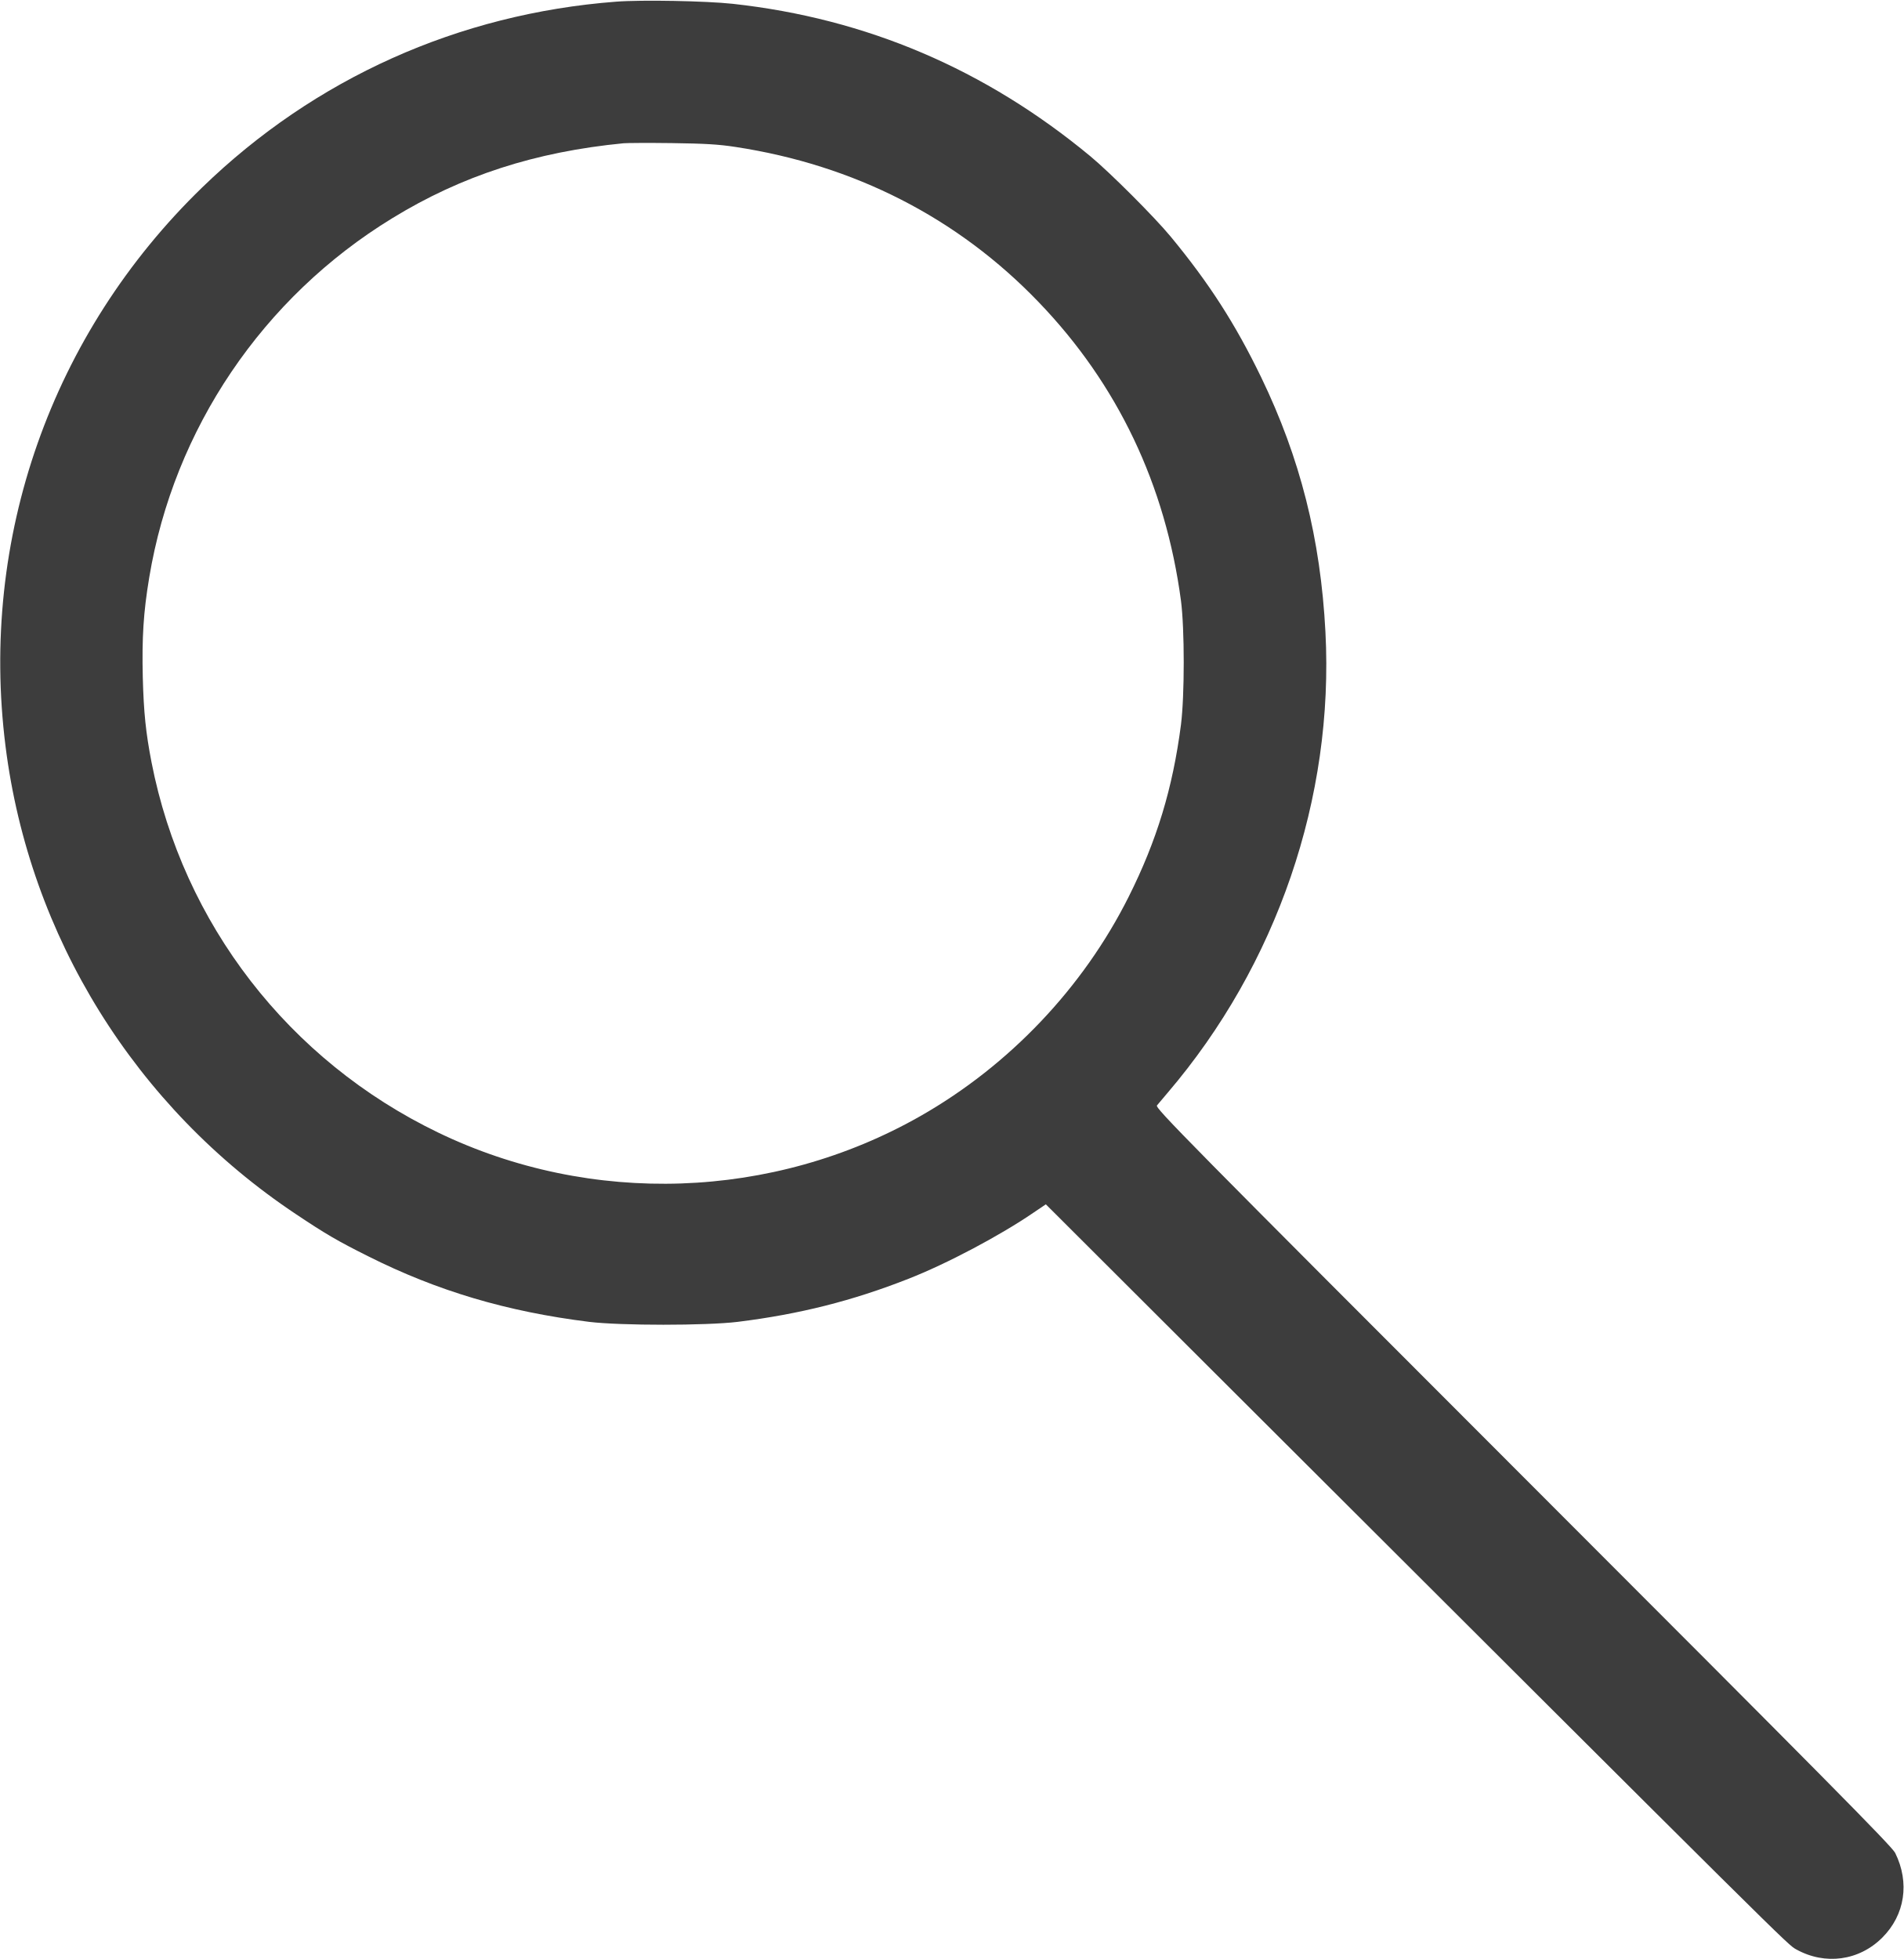
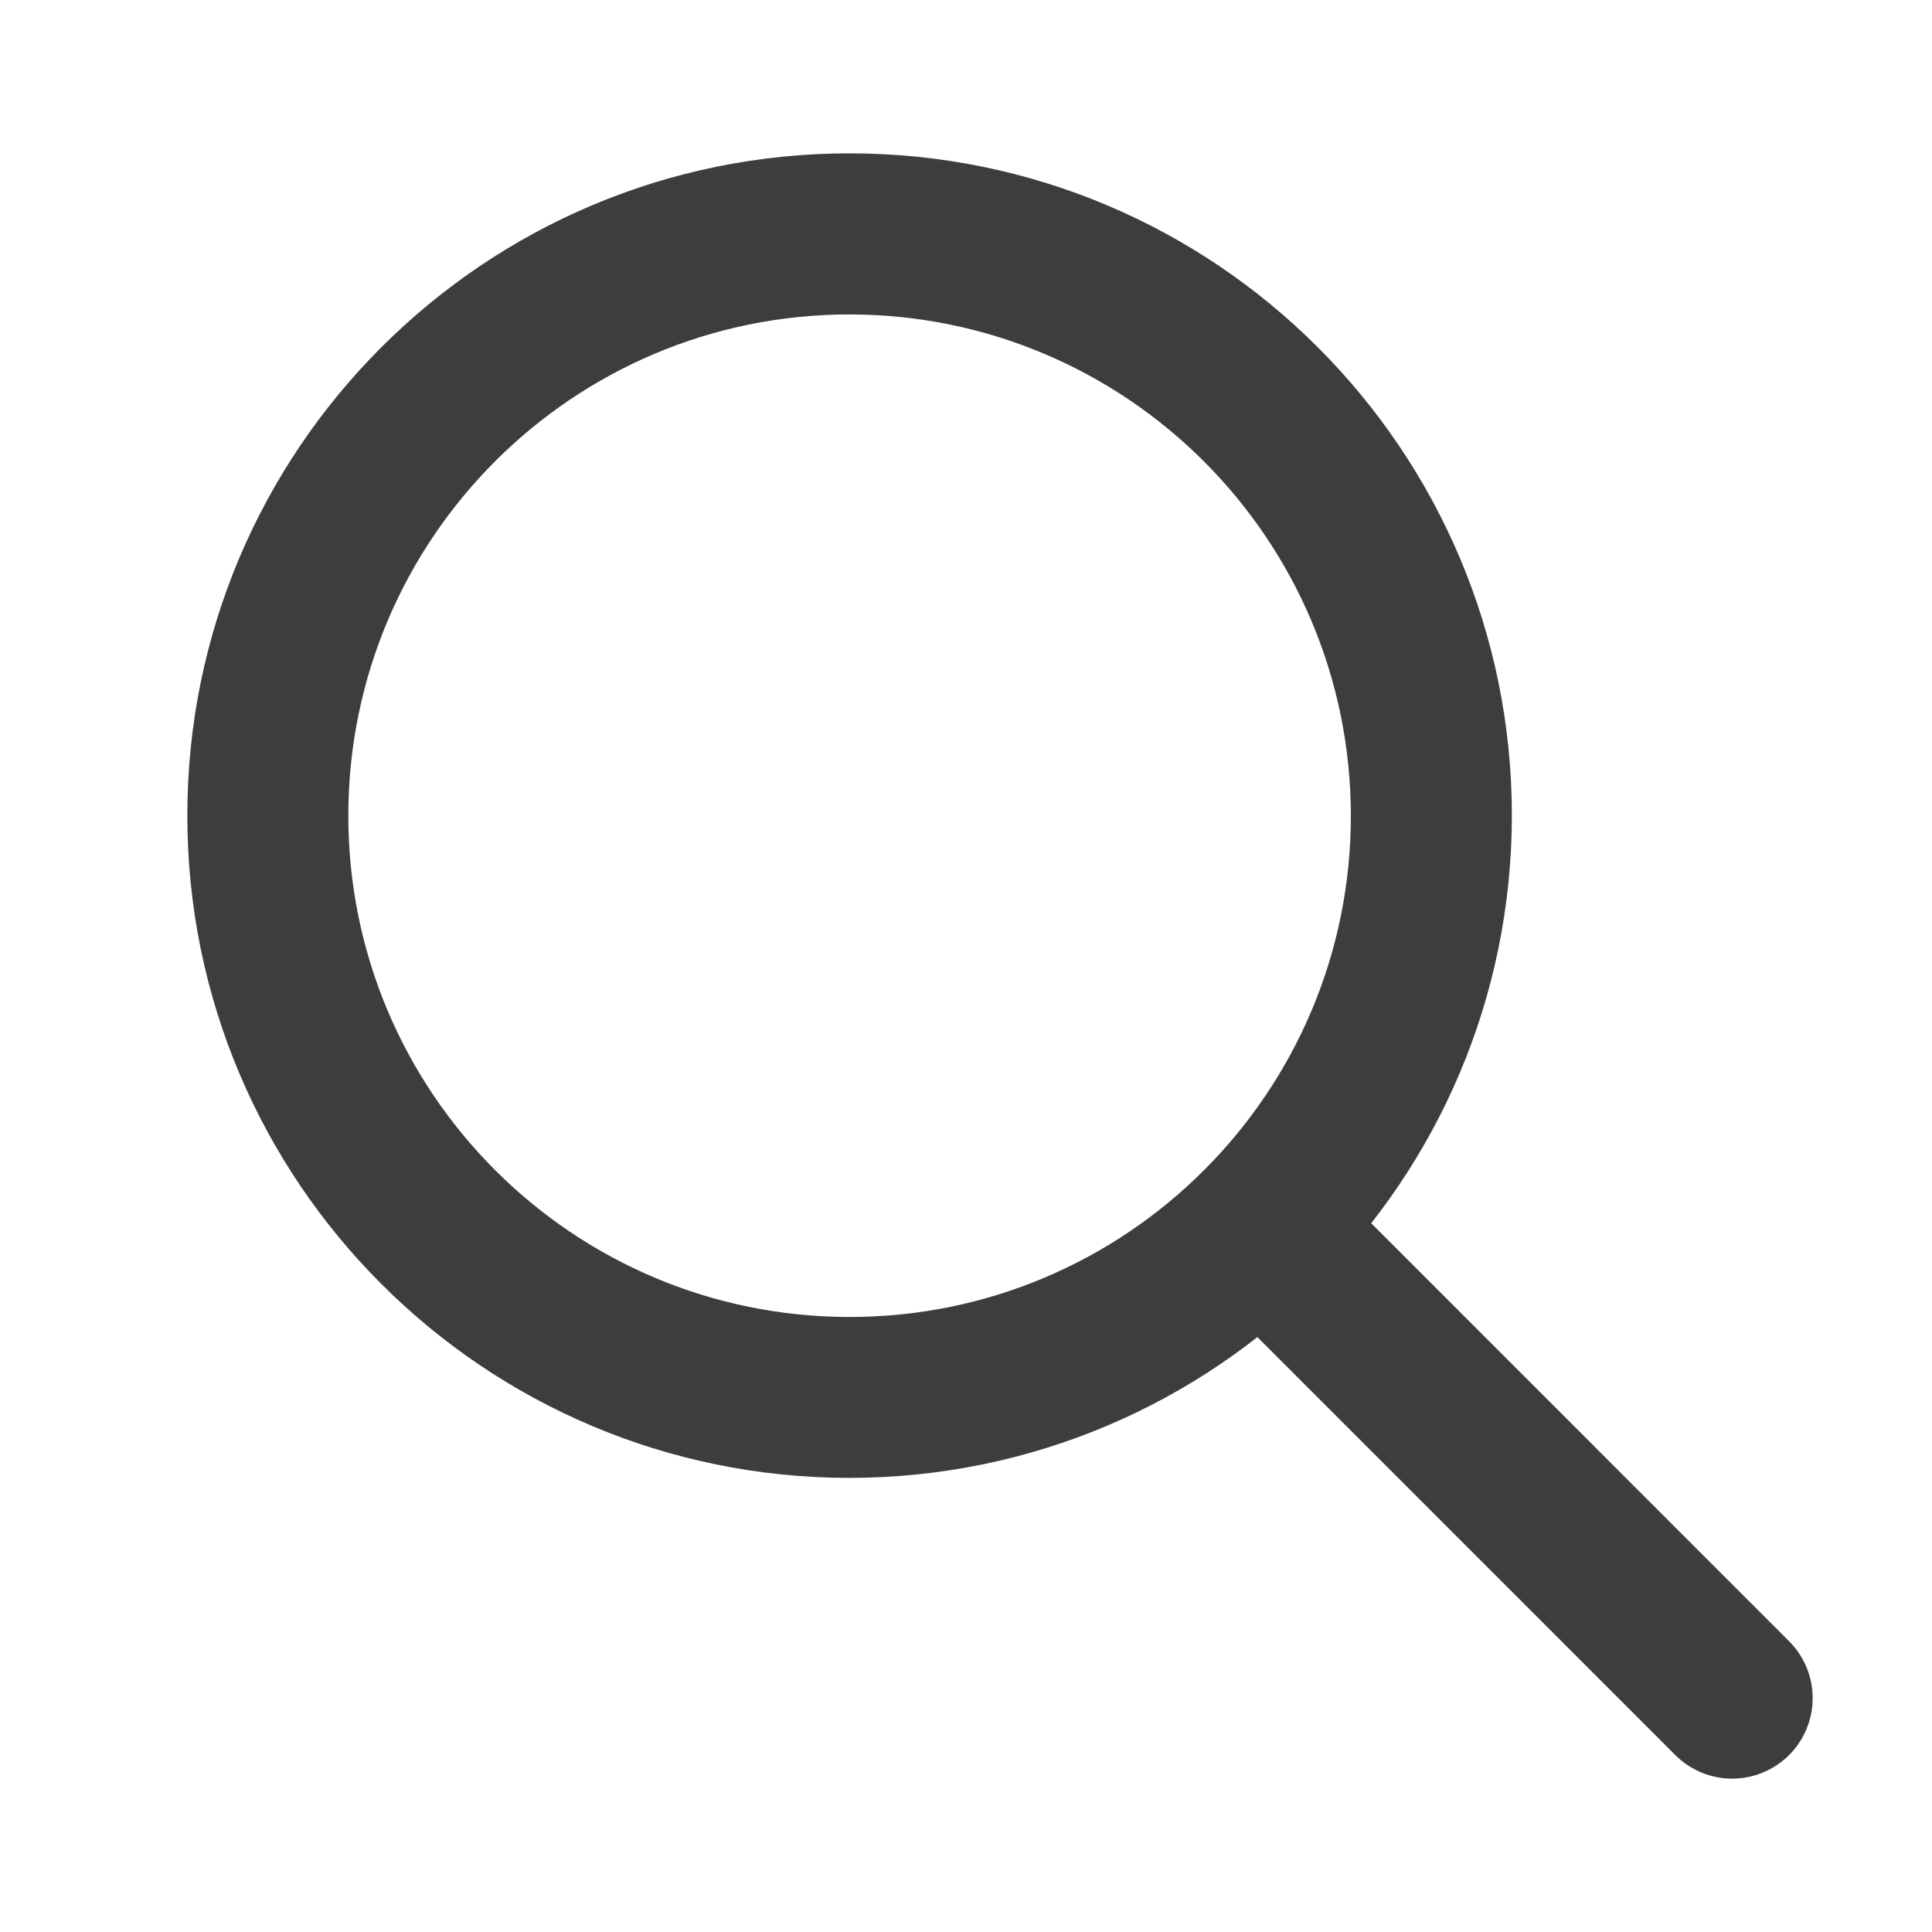
- <svg xmlns="http://www.w3.org/2000/svg" version="1.0" width="1244pt" height="1280pt" viewBox="0 0 1244 1280" preserveAspectRatio="xMidYMid meet">
-   <g transform="translate(0,1280) scale(0.1,-0.1)" fill="#3d3d3d" stroke="none">
-     <path d="M4025 12789 c-1029 -79 -1969 -501 -2704 -1214 -985 -955 -1456 -2292 -1285 -3650 156 -1244 849 -2360 1899 -3059 193 -129 272 -175 470 -274 452 -227 906 -362 1445 -429 207 -25 763 -25 970 0 404 50 752 138 1115 281 251 98 600 283 819 433 l80 54 1075 -1073 c3835 -3827 3770 -3762 3828 -3795 189 -105 411 -75 563 77 148 148 180 359 84 553 -21 43 -462 488 -2432 2459 -2212 2213 -2404 2408 -2392 2425 8 10 40 47 70 83 714 836 1088 1927 1031 3011 -32 610 -165 1136 -420 1664 -169 349 -340 615 -592 920 -106 128 -395 417 -524 524 -687 569 -1463 900 -2336 996 -174 19 -598 27 -764 14z m780 -949 c777 -118 1453 -463 1982 -1014 516 -536 829 -1194 930 -1951 24 -186 24 -618 0 -810 -54 -416 -158 -758 -342 -1125 -297 -593 -779 -1101 -1360 -1432 -964 -549 -2153 -590 -3152 -108 -975 470 -1667 1364 -1873 2420 -37 192 -51 323 -57 555 -6 258 4 423 42 651 161 971 742 1831 1588 2348 453 278 935 434 1512 490 22 2 164 3 315 1 217 -3 304 -8 415 -25z" />
+ <svg xmlns="http://www.w3.org/2000/svg" width="24" height="24" viewBox="0 0 24 24">
+   <defs>
+     <clipPath id="imgsc20w2a">
+       <path data-name="사각형 87" transform="translate(-.423)" style="stroke:#707070;fill:#3d3d3d" d="M0 0h24v24H0z" />
+     </clipPath>
+   </defs>
+   <g data-name="마스크 그룹 34" transform="translate(.423)" style="clip-path:url(#imgsc20w2a)">
+     <g data-name="그룹 42">
+       <g data-name="그룹 40">
+         <path data-name="패스 93" d="M510.789 860.353a8.227 8.227 0 1 1 8.226-8.227 8.236 8.236 0 0 1-8.226 8.227zm0-14.453a6.227 6.227 0 1 0 6.226 6.226 6.233 6.233 0 0 0-6.226-6.226z" transform="translate(-500.657 -841.994)" style="fill:#3d3d3d" />
+       </g>
+       <g data-name="그룹 41">
+         <path data-name="패스 94" d="M521.751 864.089a1 1 0 0 1-.707-.293l-5.853-5.854a1 1 0 0 1 1.414-1.414l5.853 5.854a1 1 0 0 1-.707 1.707z" transform="translate(-500.656 -841.994)" style="fill:#3d3d3d" />
+       </g>
+     </g>
  </g>
</svg>
